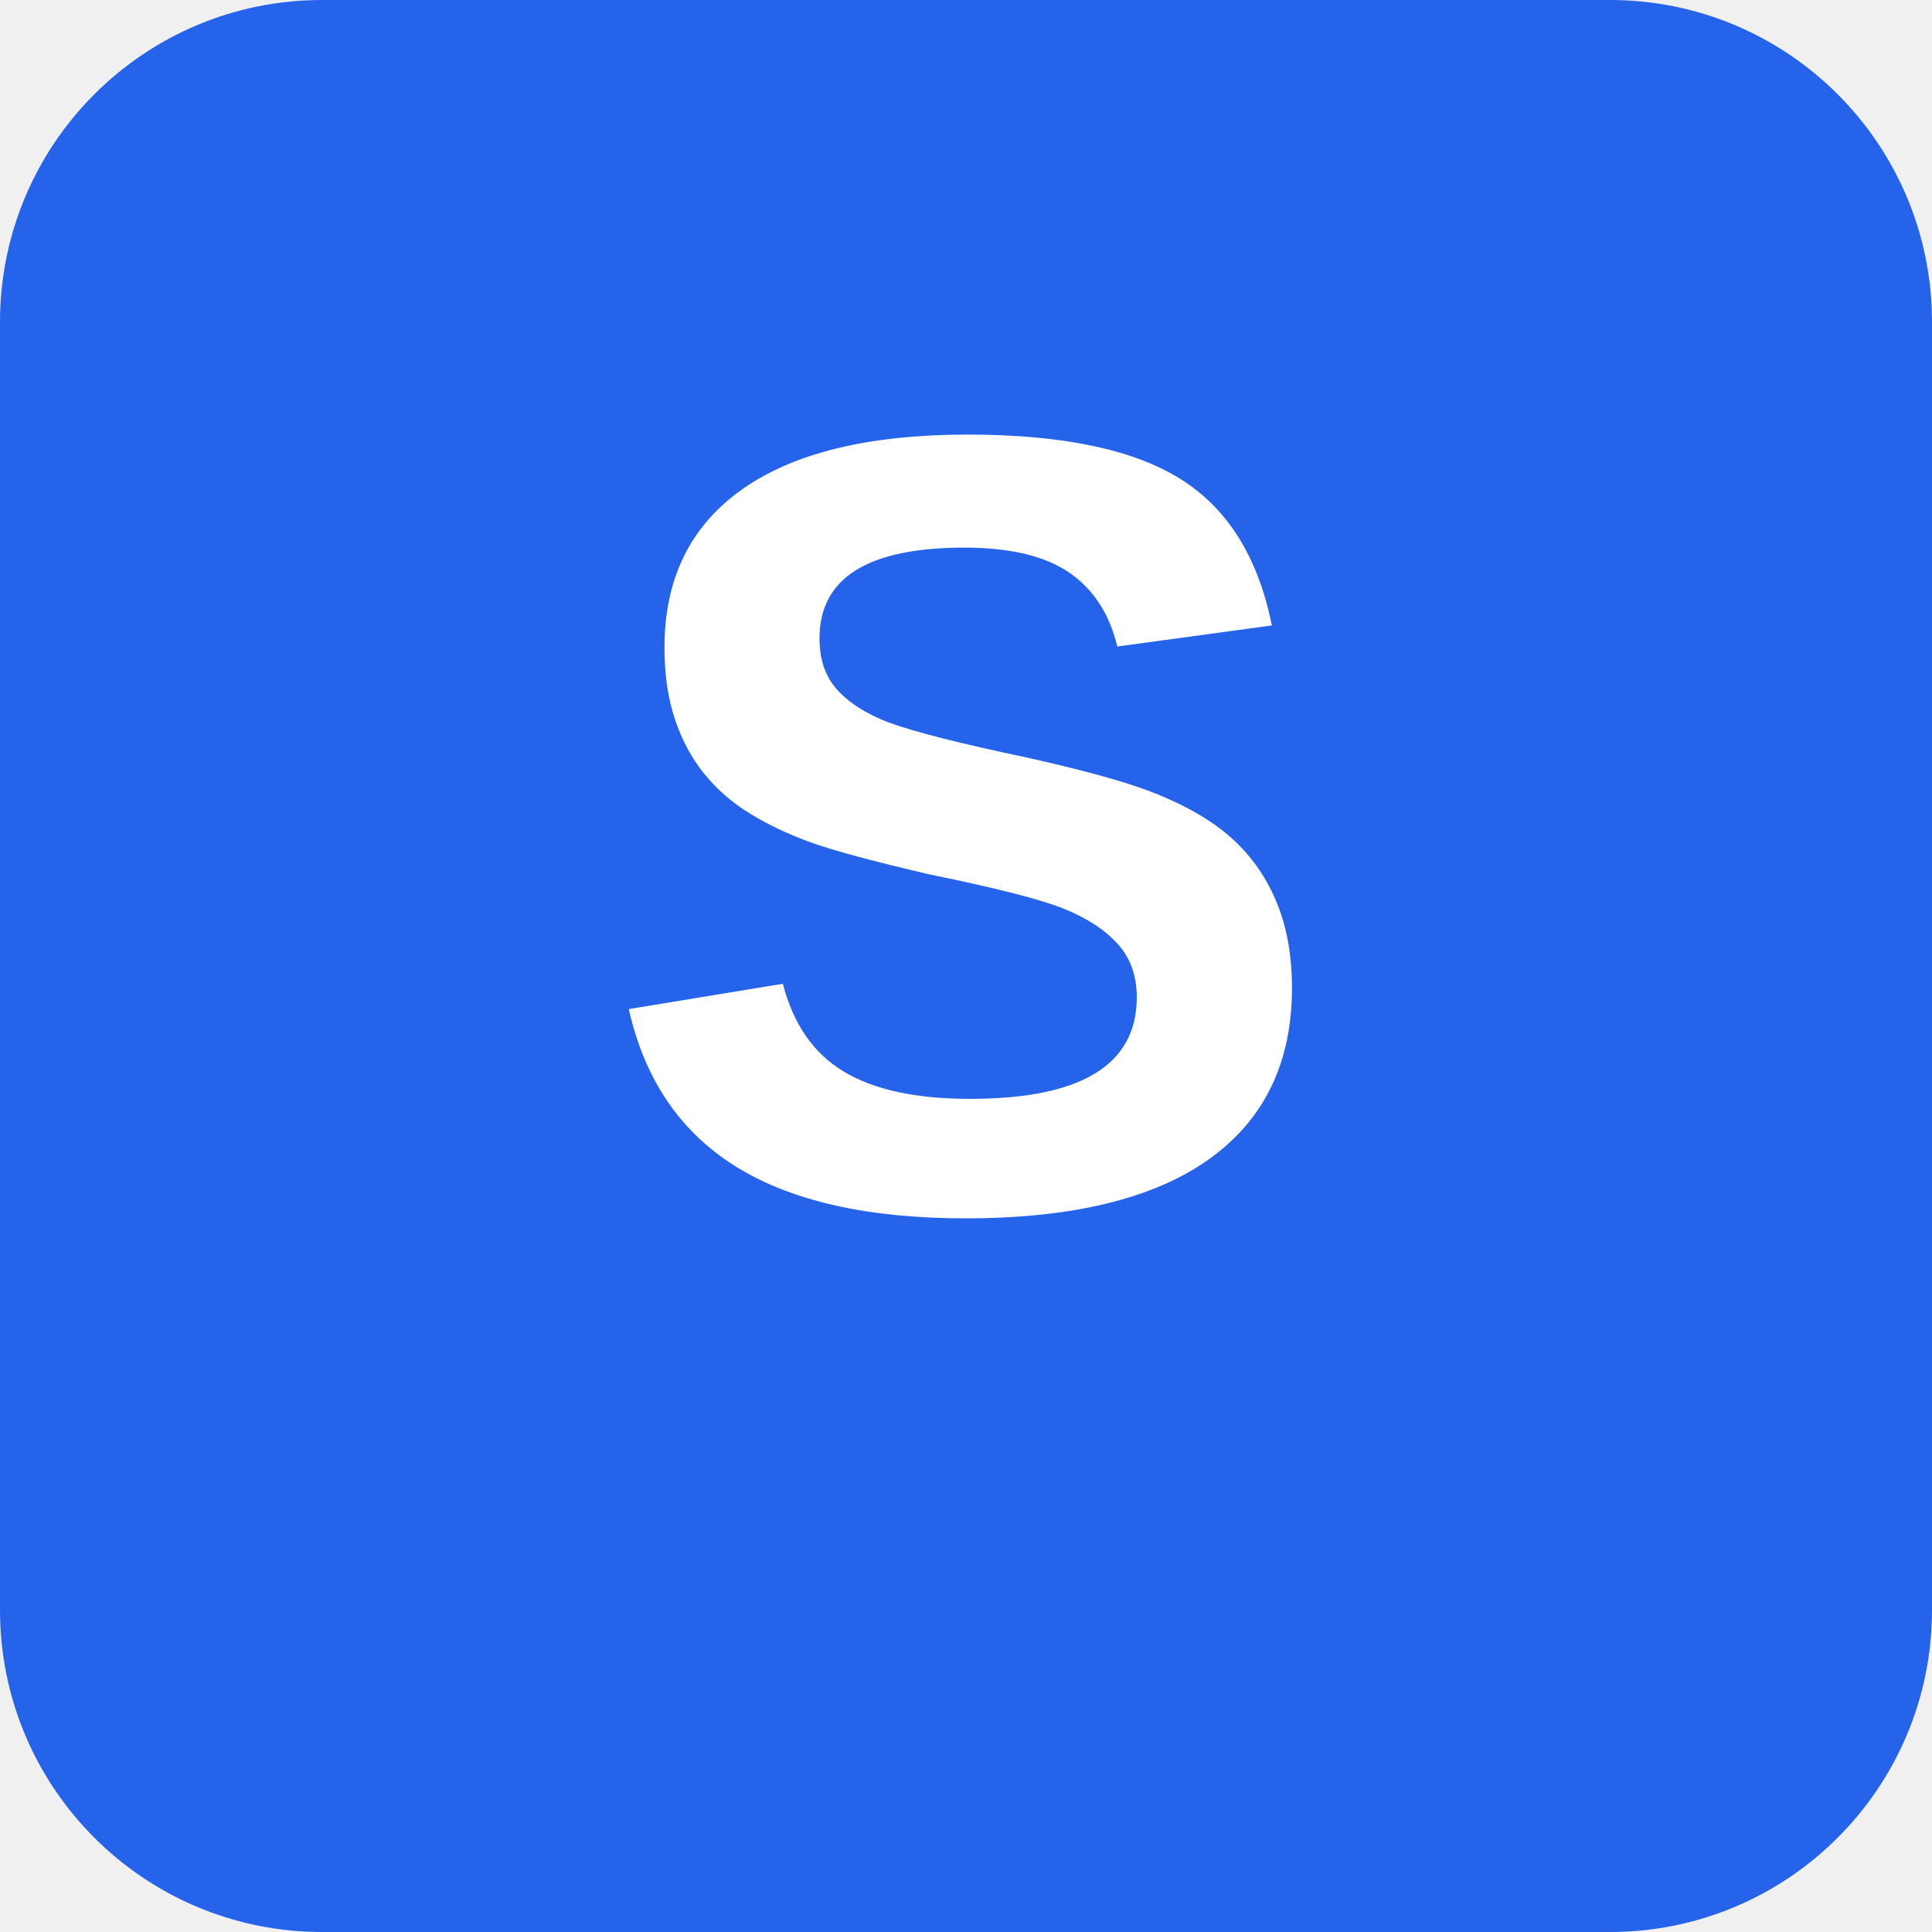
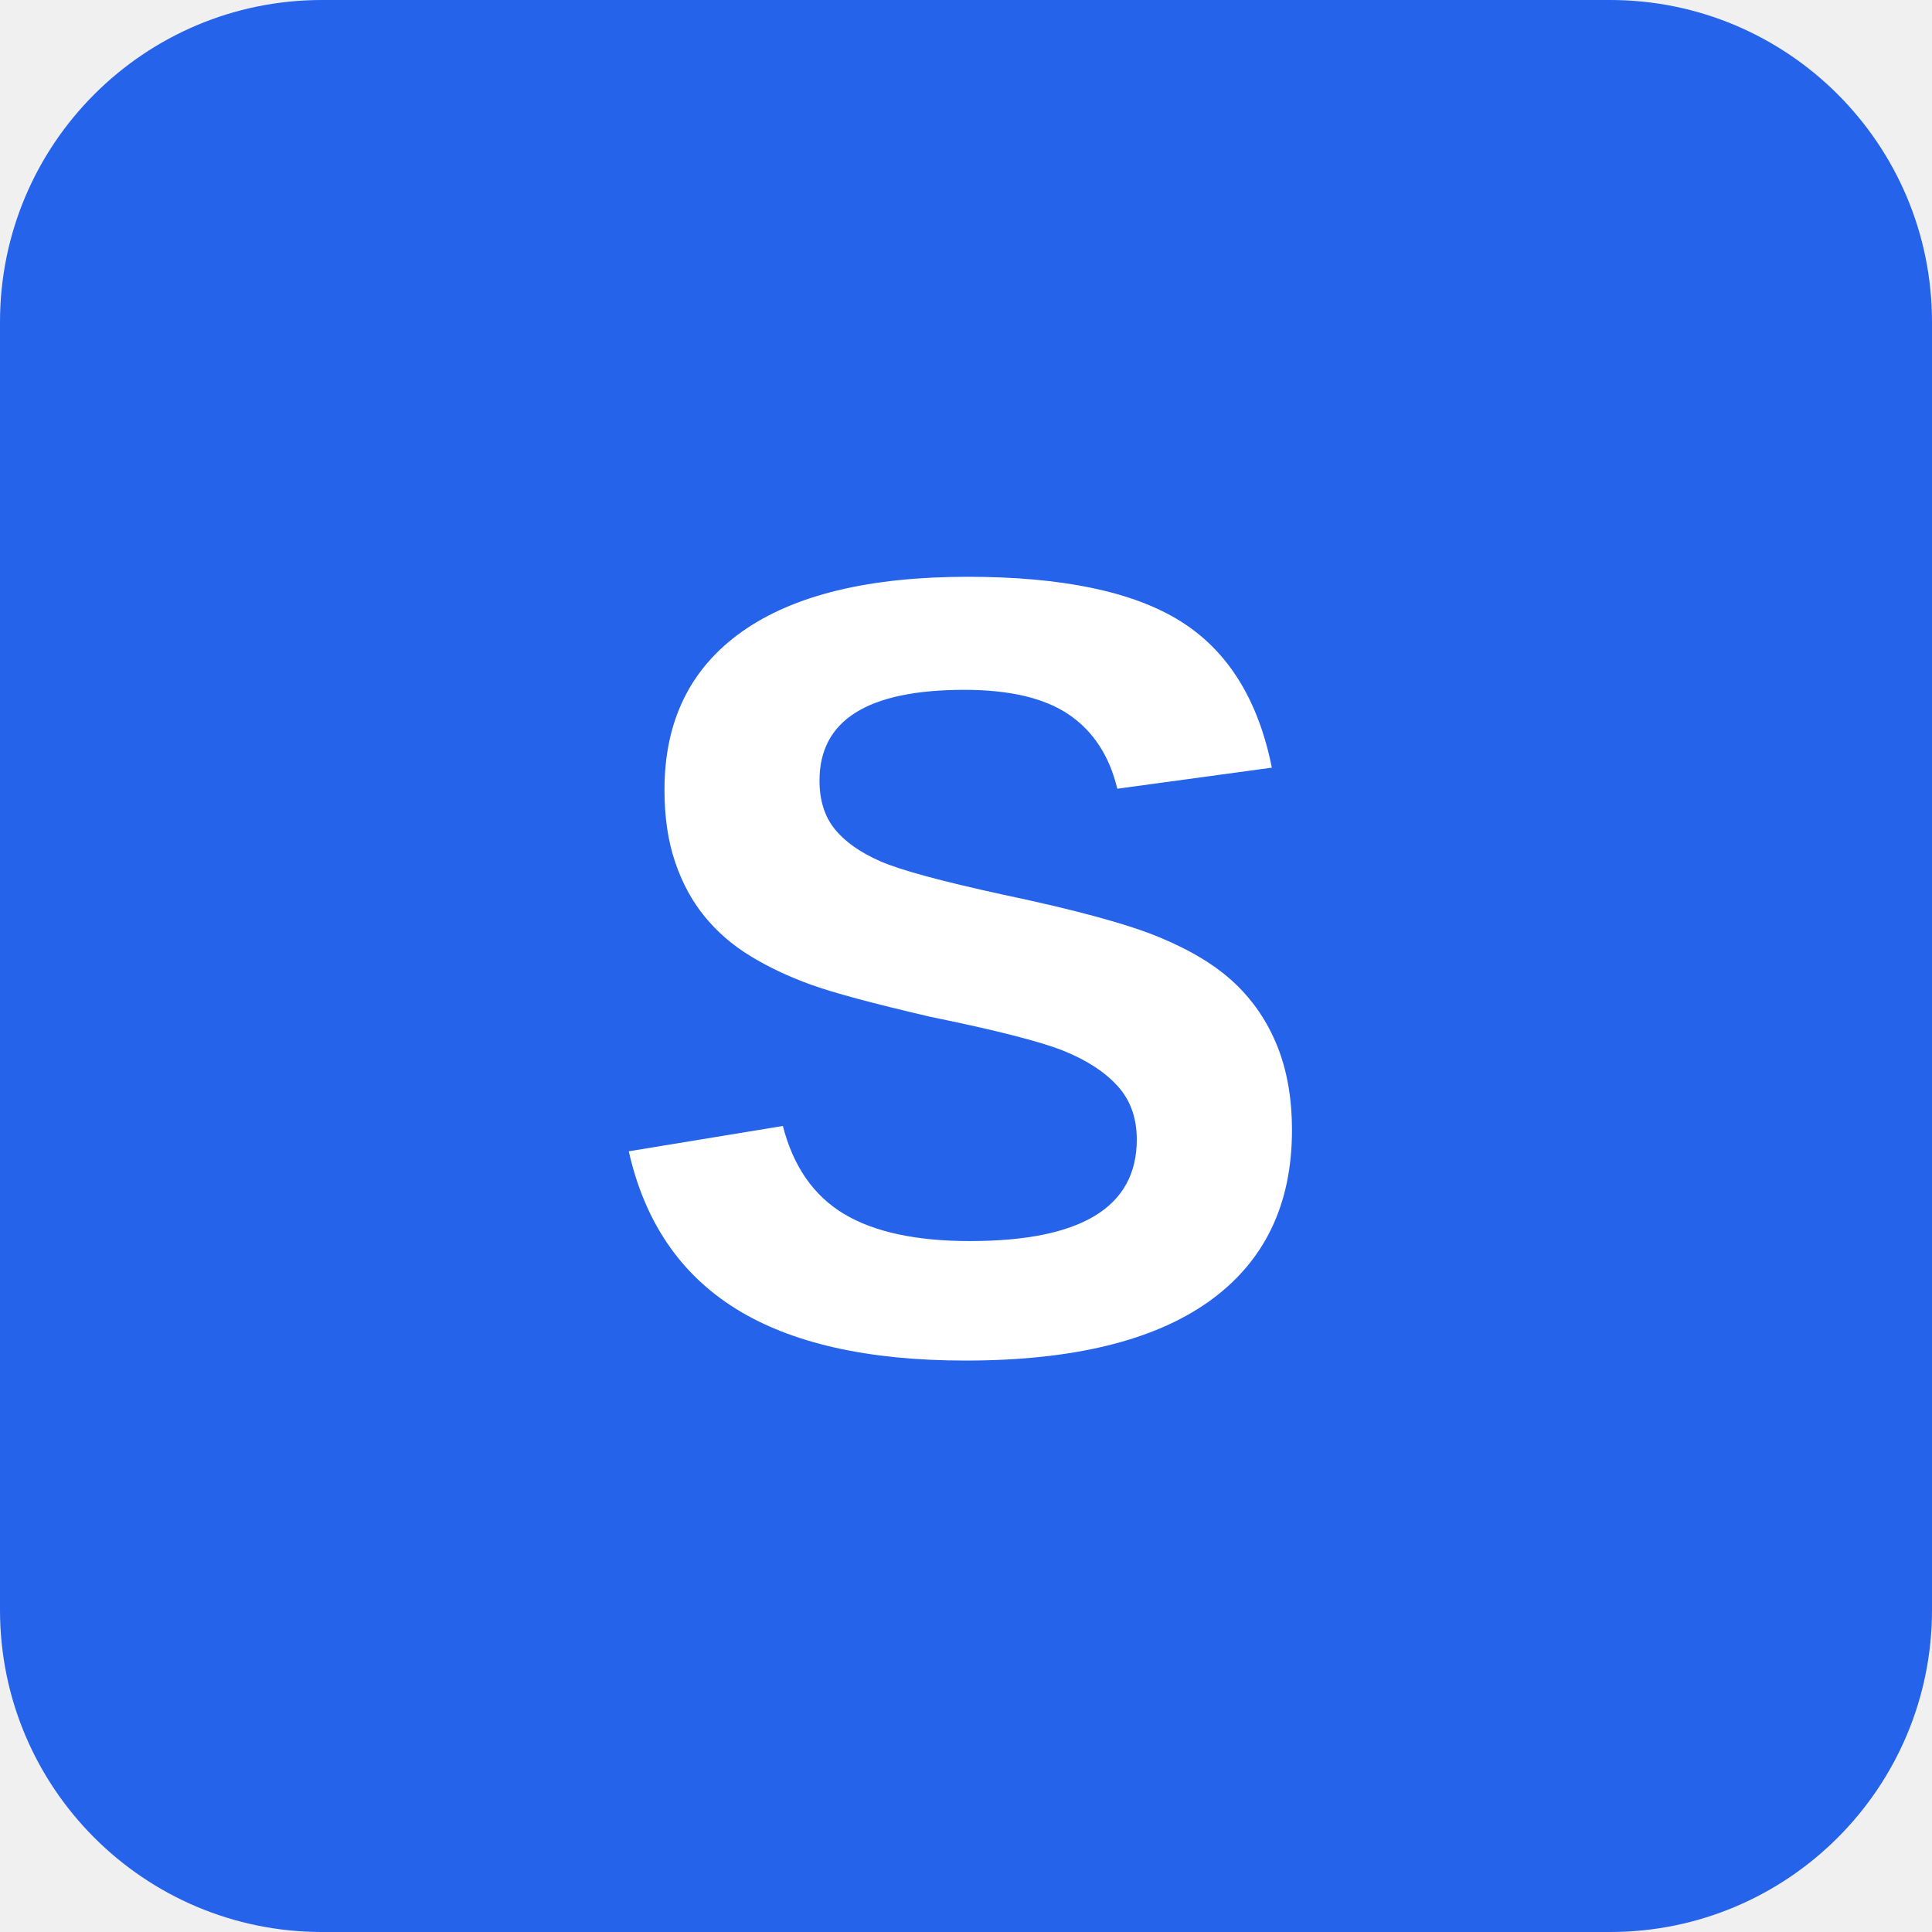
<svg xmlns="http://www.w3.org/2000/svg" width="192" height="192" viewBox="0 0 192 192">
  <rect width="192" height="192" rx="32" fill="#2563eb" />
-   <text x="96" y="120" font-family="Arial,sans-serif" font-size="110" font-weight="bold" fill="white" text-anchor="middle">S</text>
+   <text x="96" y="96" font-family="Arial,sans-serif" font-size="110" font-weight="bold" fill="white" text-anchor="middle" dominant-baseline="central">S</text>
</svg>
